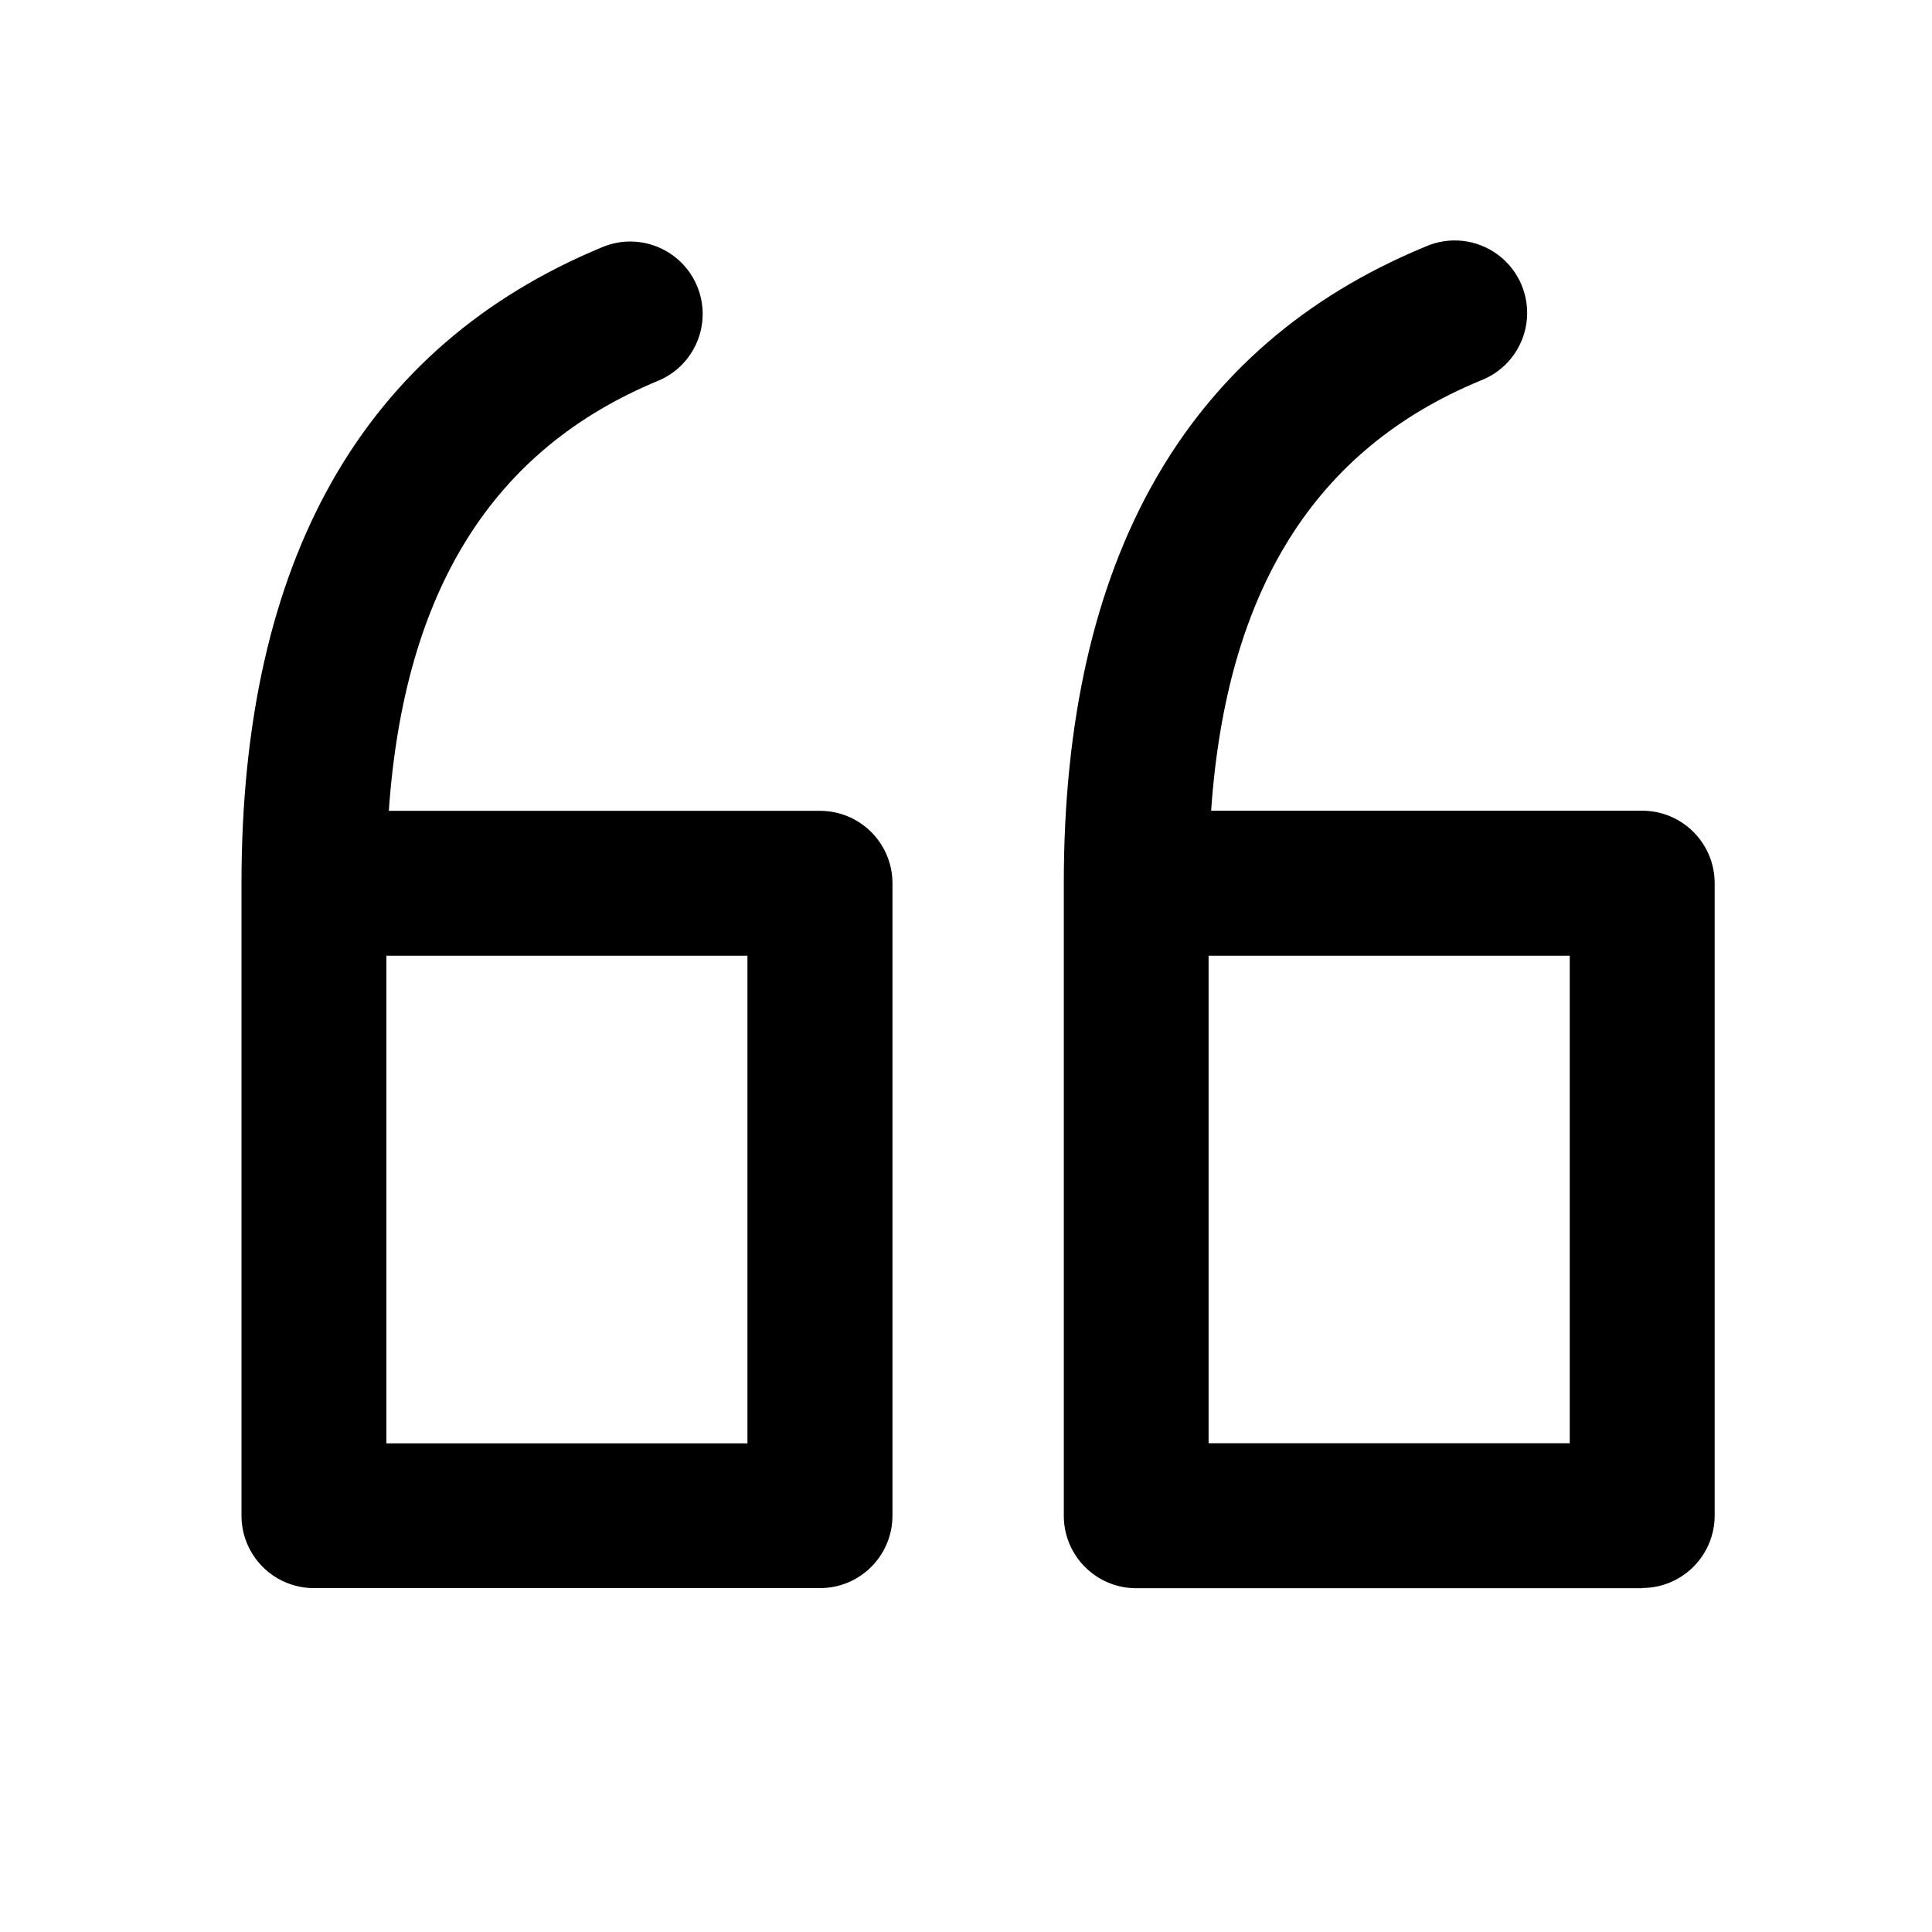
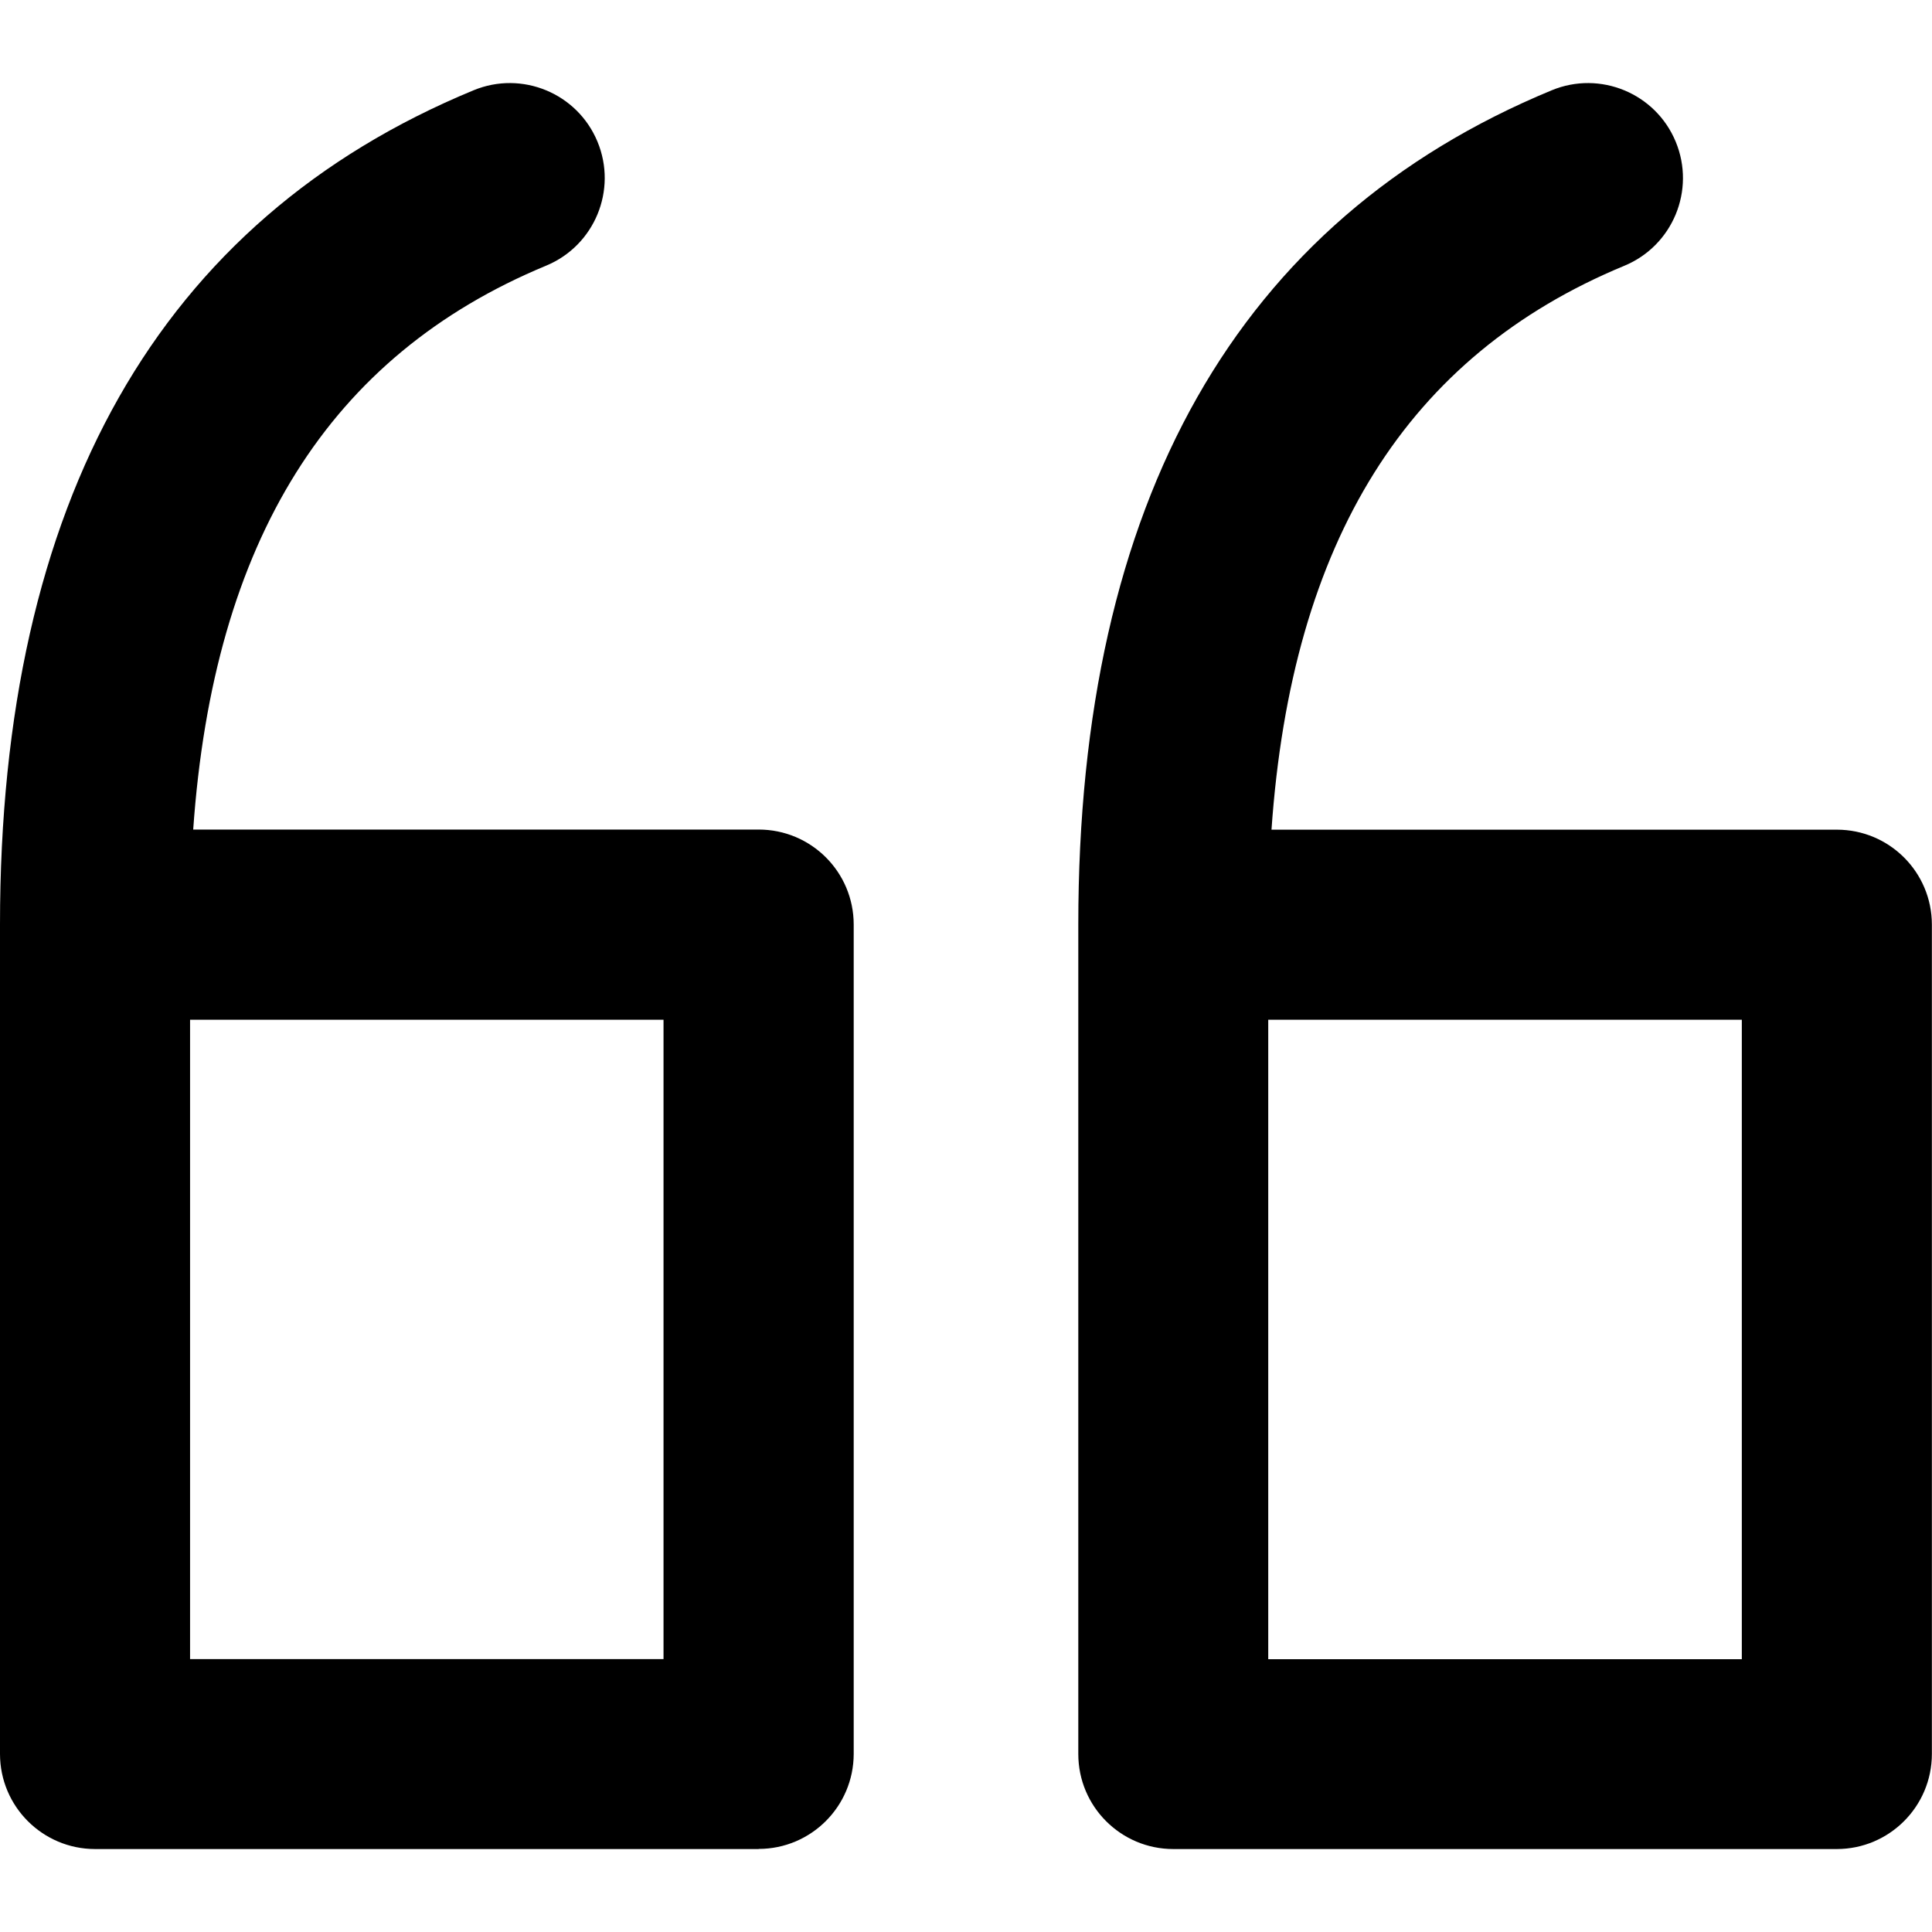
<svg xmlns="http://www.w3.org/2000/svg" viewBox="0 0 16 16">
-   <path d="M6.791 13.152H2.6a.6.6 0 0 1-.6-.6V7.315C2 4.64 3.006 2.866 4.99 2.046a.599.599 0 1 1 .459 1.108C4.08 3.721 3.348 4.888 3.22 6.715h3.571a.6.6 0 0 1 .6.6v5.237a.6.6 0 0 1-.6.6M3.2 11.953h2.99V7.915H3.2v4.038m10.4 1.2H9.41a.6.6 0 0 1-.6-.6V7.314c0-2.676 1.006-4.449 2.989-5.269a.6.6 0 1 1 .459 1.108c-1.369.567-2.101 1.734-2.228 3.561h3.57a.6.6 0 0 1 .6.6v5.237a.6.6 0 0 1-.6.6m-3.591-1.199H13V7.915h-2.991v4.038" />
+   <path d="M6.283 15.313H.787A.788.788 0 0 1 0 14.526V7.658c0-3.51 1.32-5.835 3.921-6.91A.785.785 0 1 1 4.523 2.2C2.728 2.944 1.768 4.475 1.6 6.87h4.683c.434 0 .787.351.787.787v6.868a.788.788 0 0 1-.787.787m-4.71-1.572h3.922V8.445H1.574v5.296m13.64 1.572H9.717a.787.787 0 0 1-.787-.787V7.658c0-3.51 1.32-5.835 3.92-6.91a.786.786 0 1 1 .602 1.453c-1.795.743-2.755 2.274-2.922 4.67h4.682c.434 0 .787.351.787.787v6.868a.788.788 0 0 1-.787.787m-4.71-1.572h3.923V8.445h-3.922v5.296" />
</svg>
